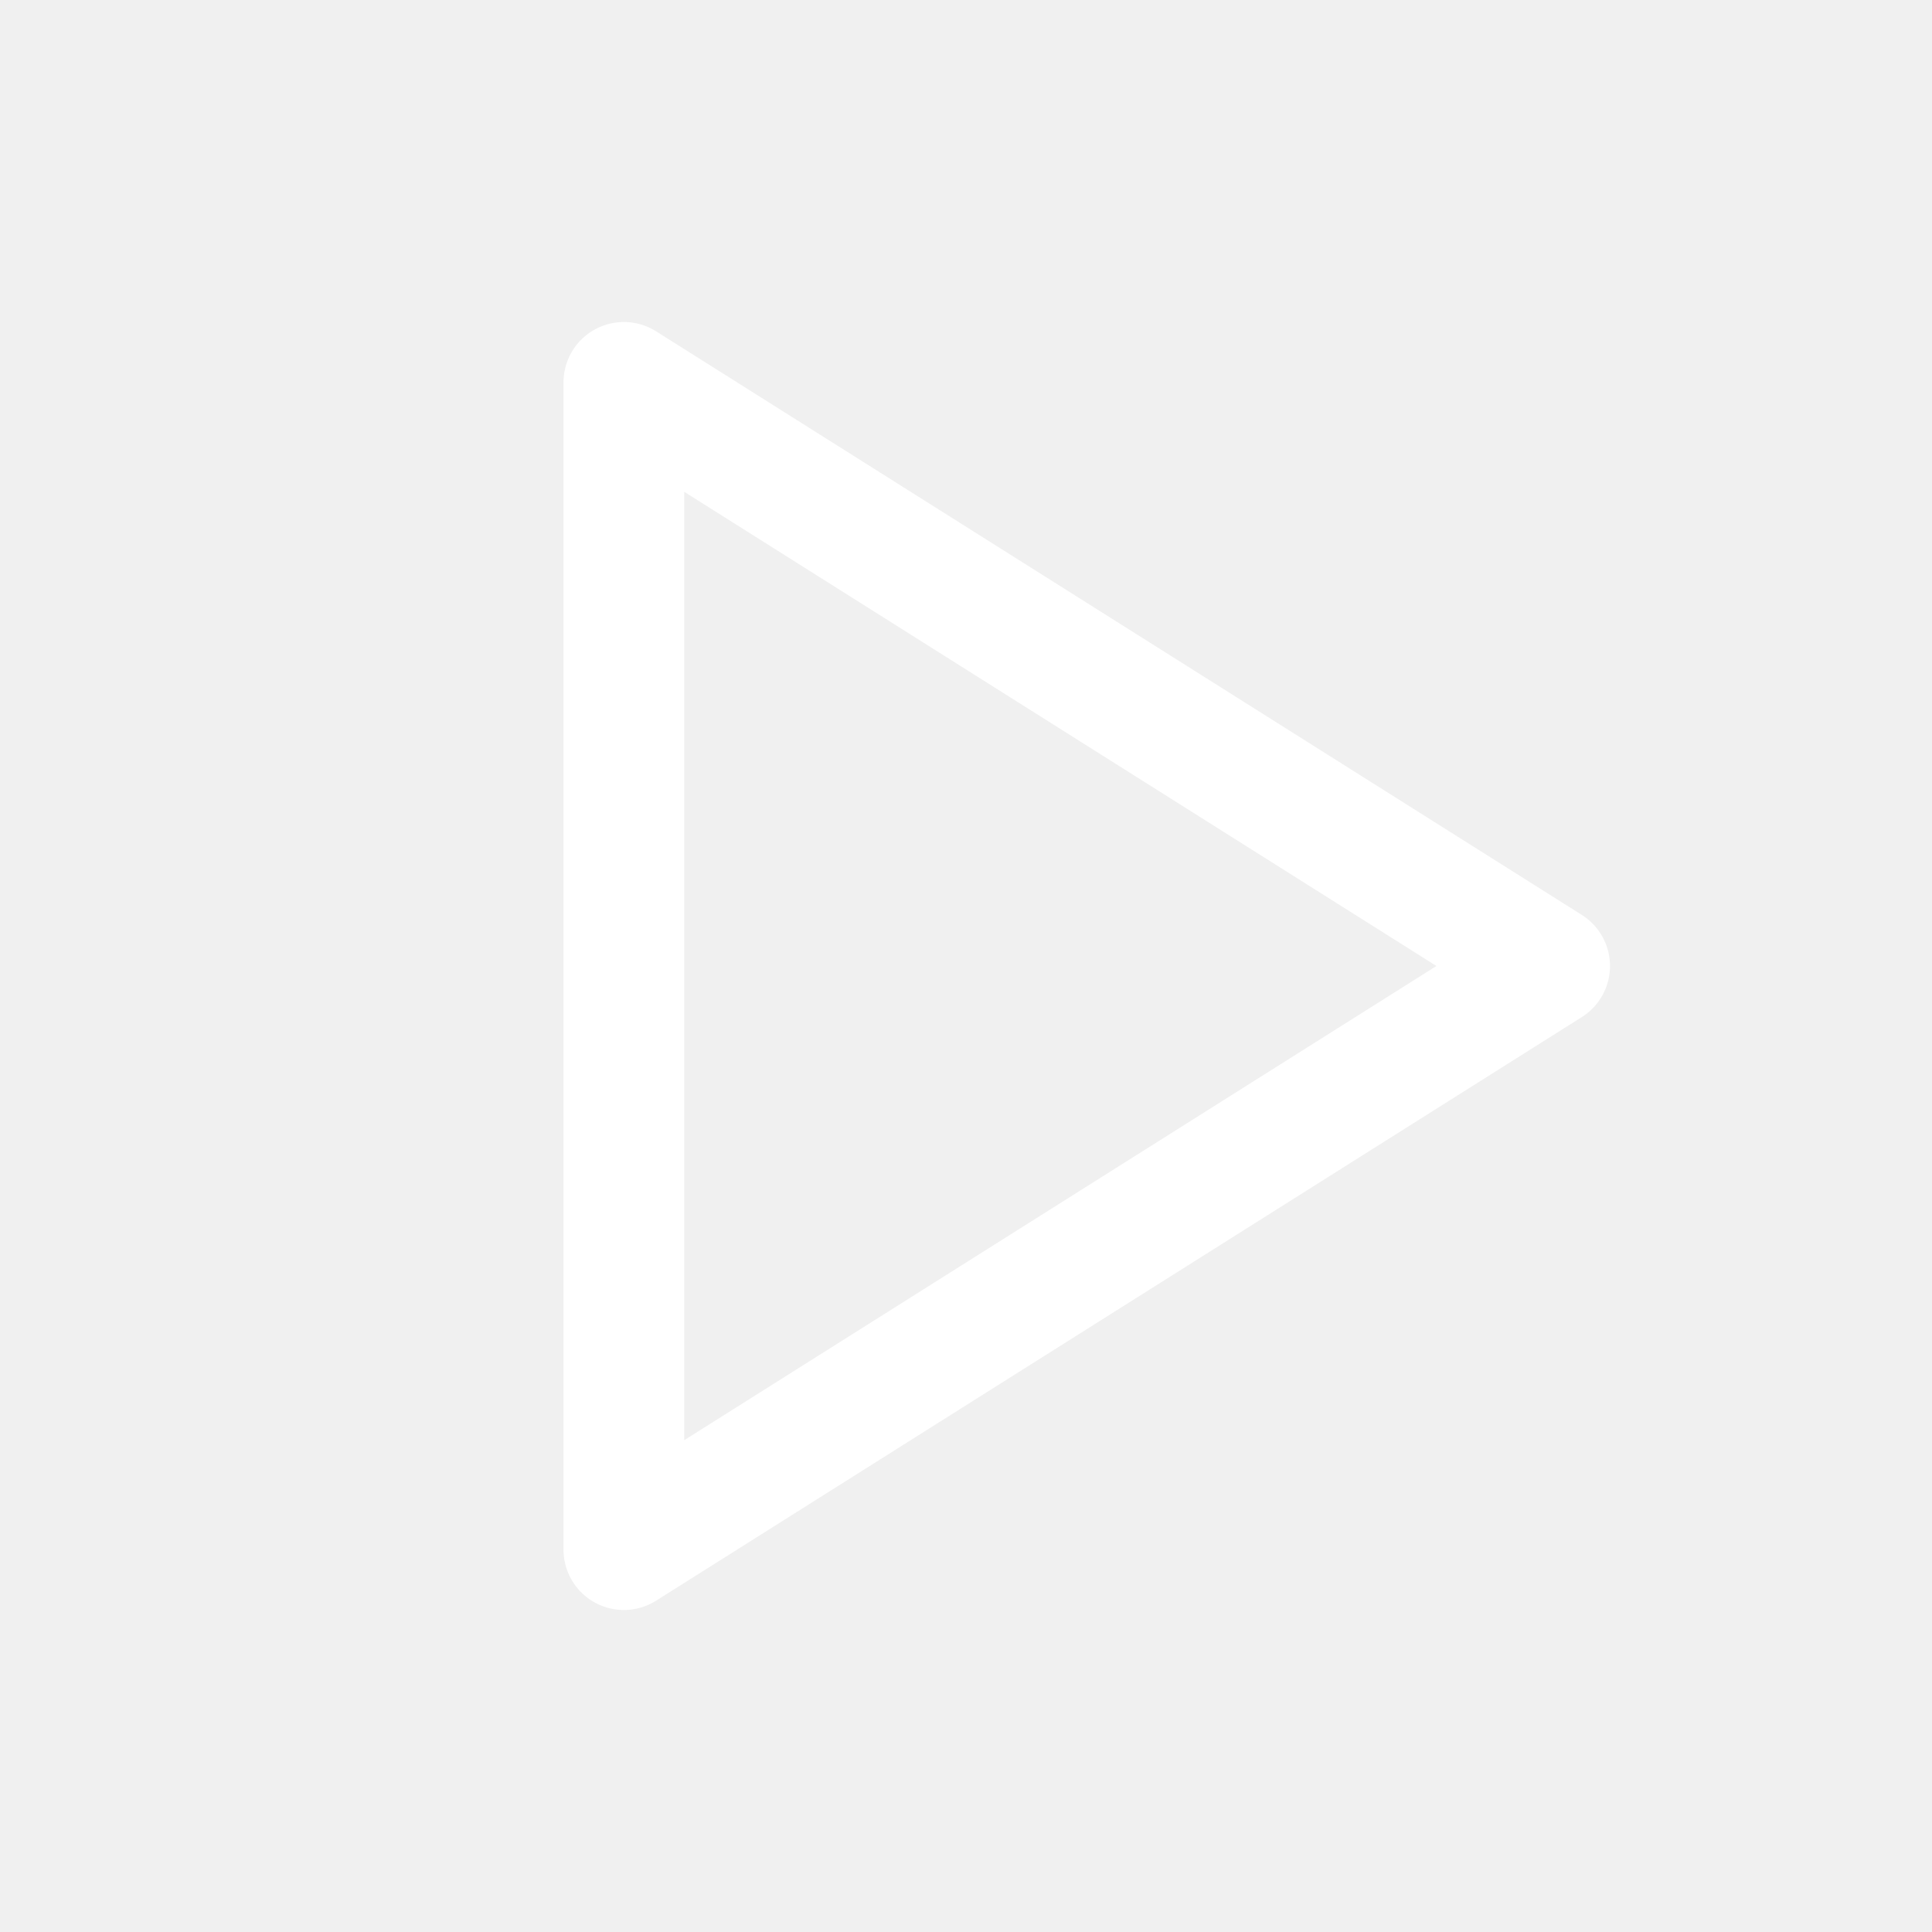
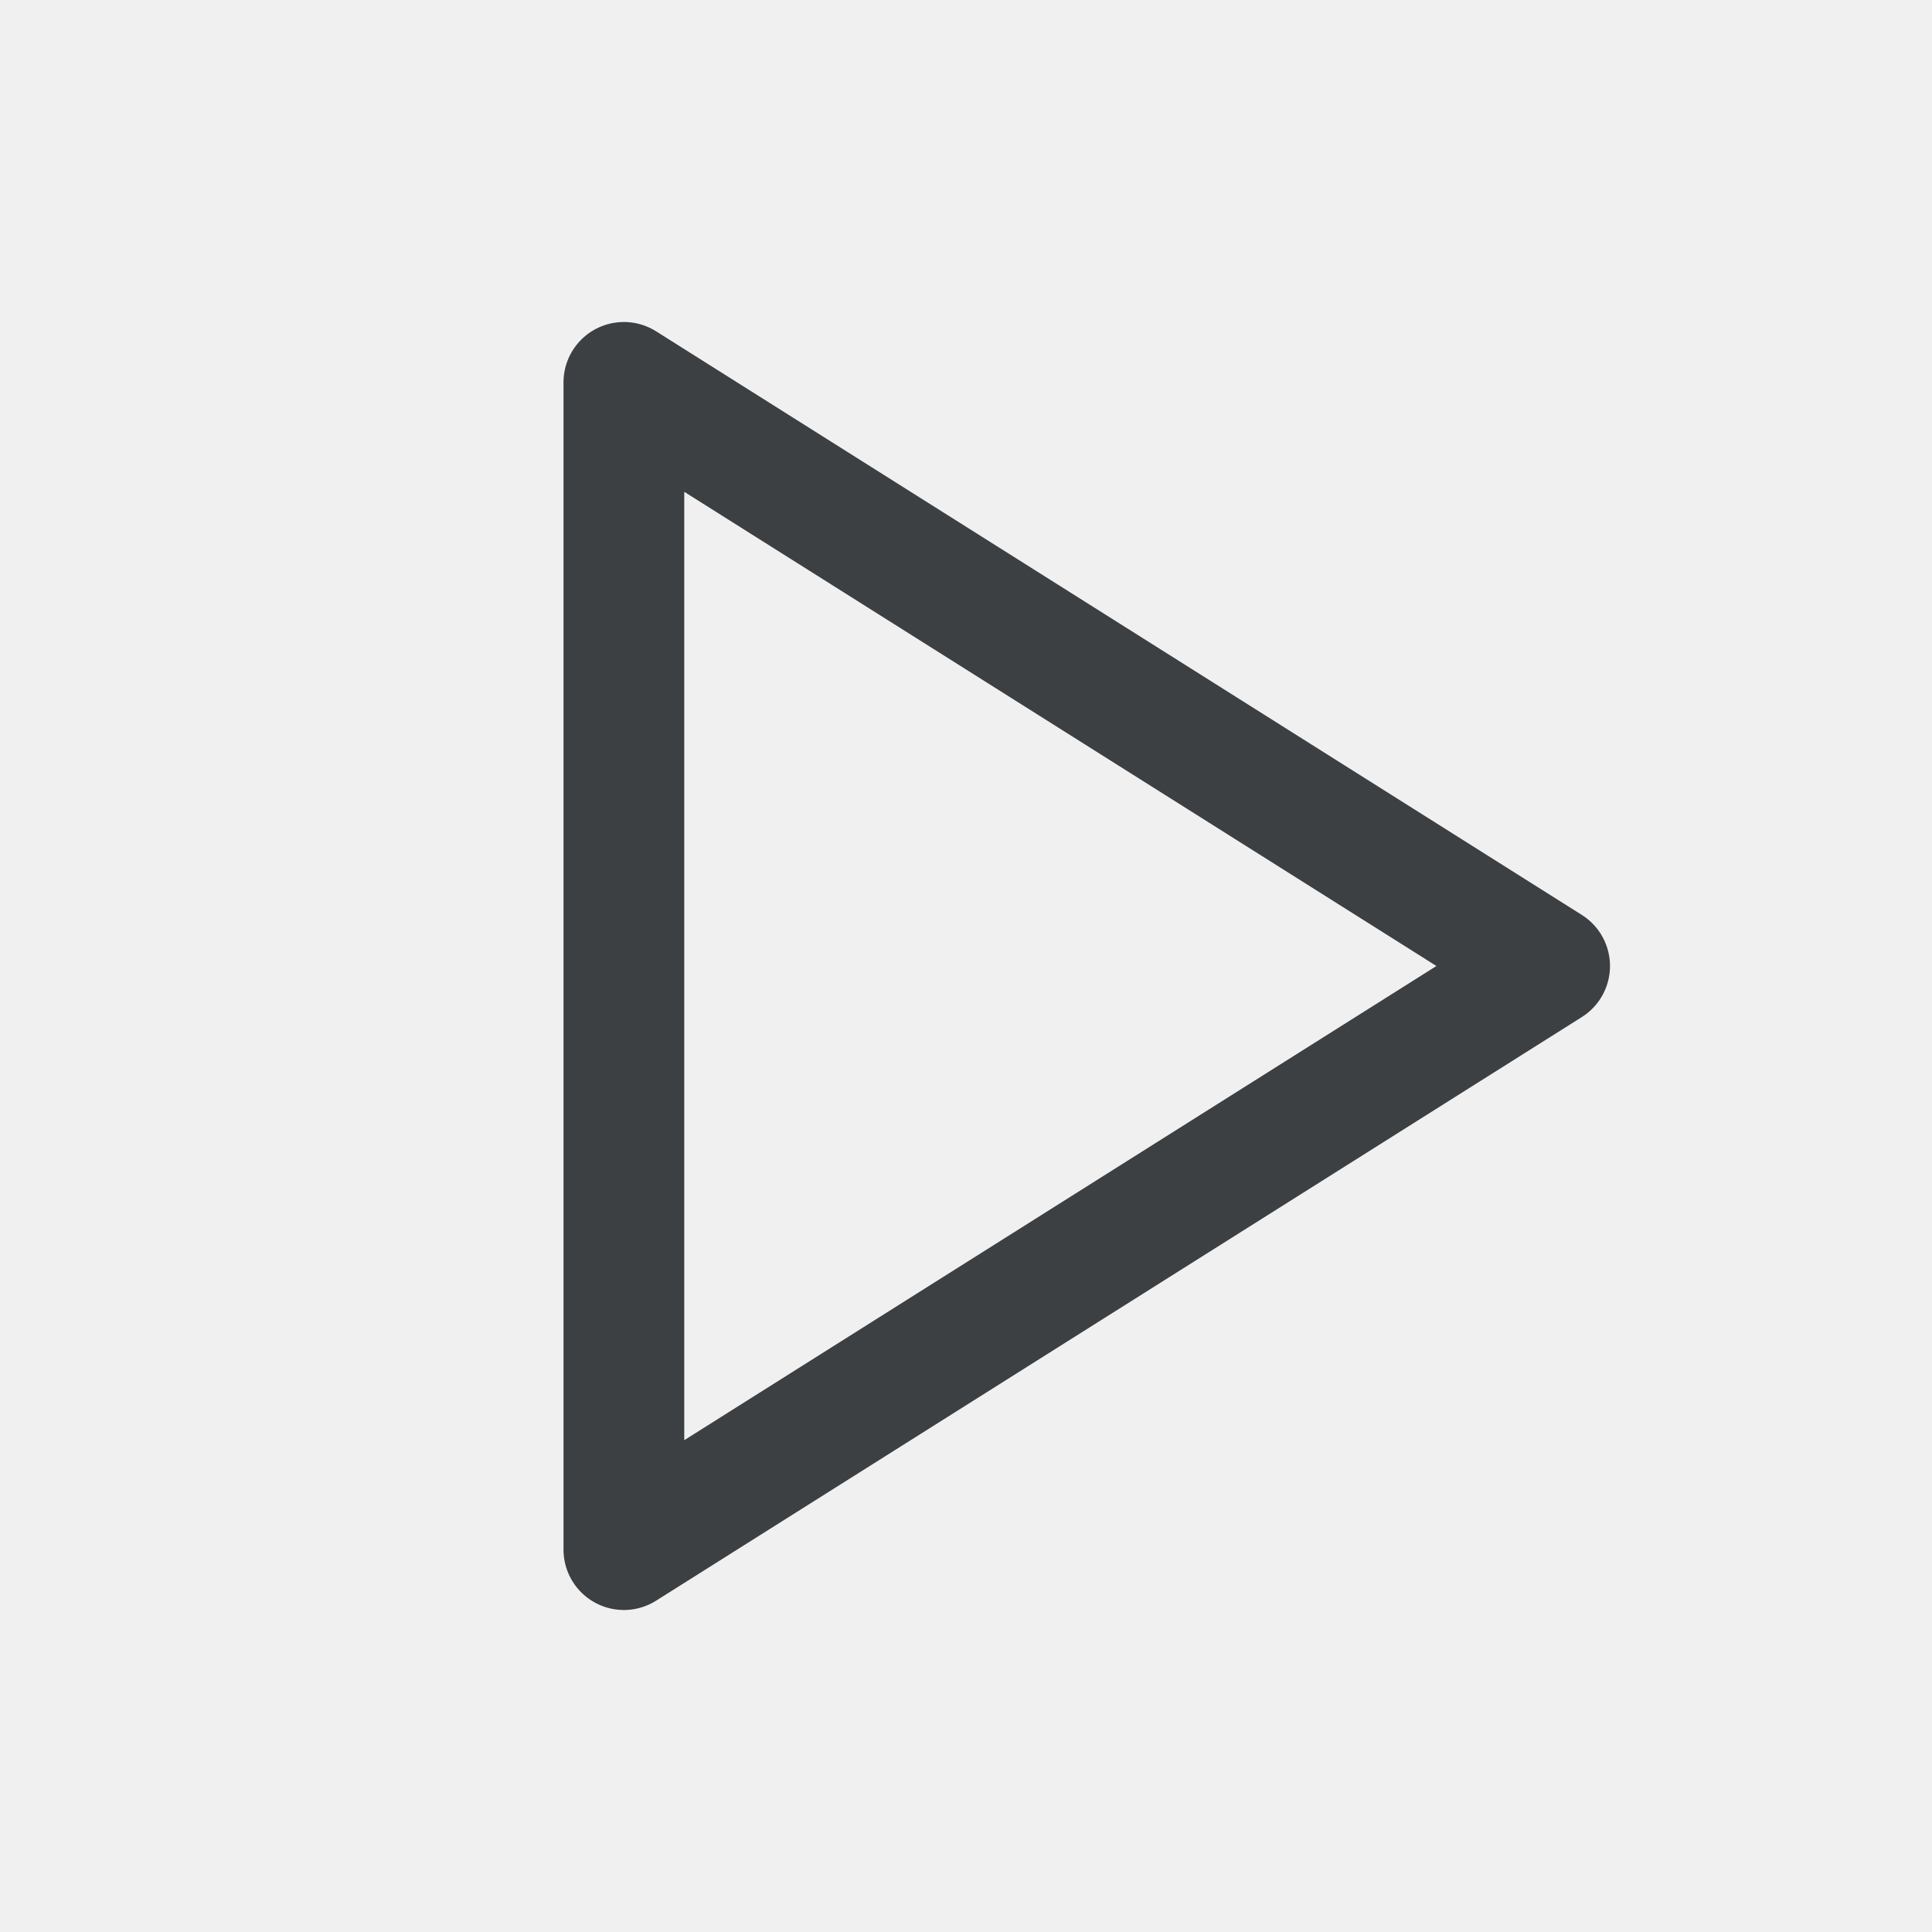
- <svg xmlns="http://www.w3.org/2000/svg" viewBox="0 0 48 48" fill="none" stroke="#fff" stroke-linecap="round" stroke-linejoin="round" stroke-width="3">
-   <polygon points="38.5 24 15.5 38.5 15.5 9.5 38.5 24" />
+ <svg xmlns="http://www.w3.org/2000/svg" id="2e8997f2-e8b4-4098-8244-5e68024923de" data-name="41193afc-7c8b-4709-a40d-c1daab2fdec9" viewBox="0 0 48 48">
+   <g id="4e5ef05f-37b0-4f1a-9d6b-1c738c09c693" data-name="0b5c2e90-1854-404f-93fb-8c001078a838">
+     <g id="aca5bb32-a721-4149-9573-af3cc71d894d" data-name="89413520-c7b4-4eaf-879e-7c6435b9f401">
+       <rect id="3560eafa-4e0c-4650-9488-d01c0b3d4abf" data-name="5bcadd34-e086-4037-b29d-d3bb65c34abc" width="48" height="48" fill="none" />
+       <polygon id="0a59faaf-98f8-4927-8dd3-e460240e0e7f" data-name="ed3134d0-e76c-449c-a336-3a6c322bd8da" points="38.5 24 15.5 38.5 15.5 9.5 38.5 24" fill="none" stroke="#3c4043" stroke-linecap="round" stroke-linejoin="round" stroke-width="3" />
+     </g>
+   </g>
</svg>
